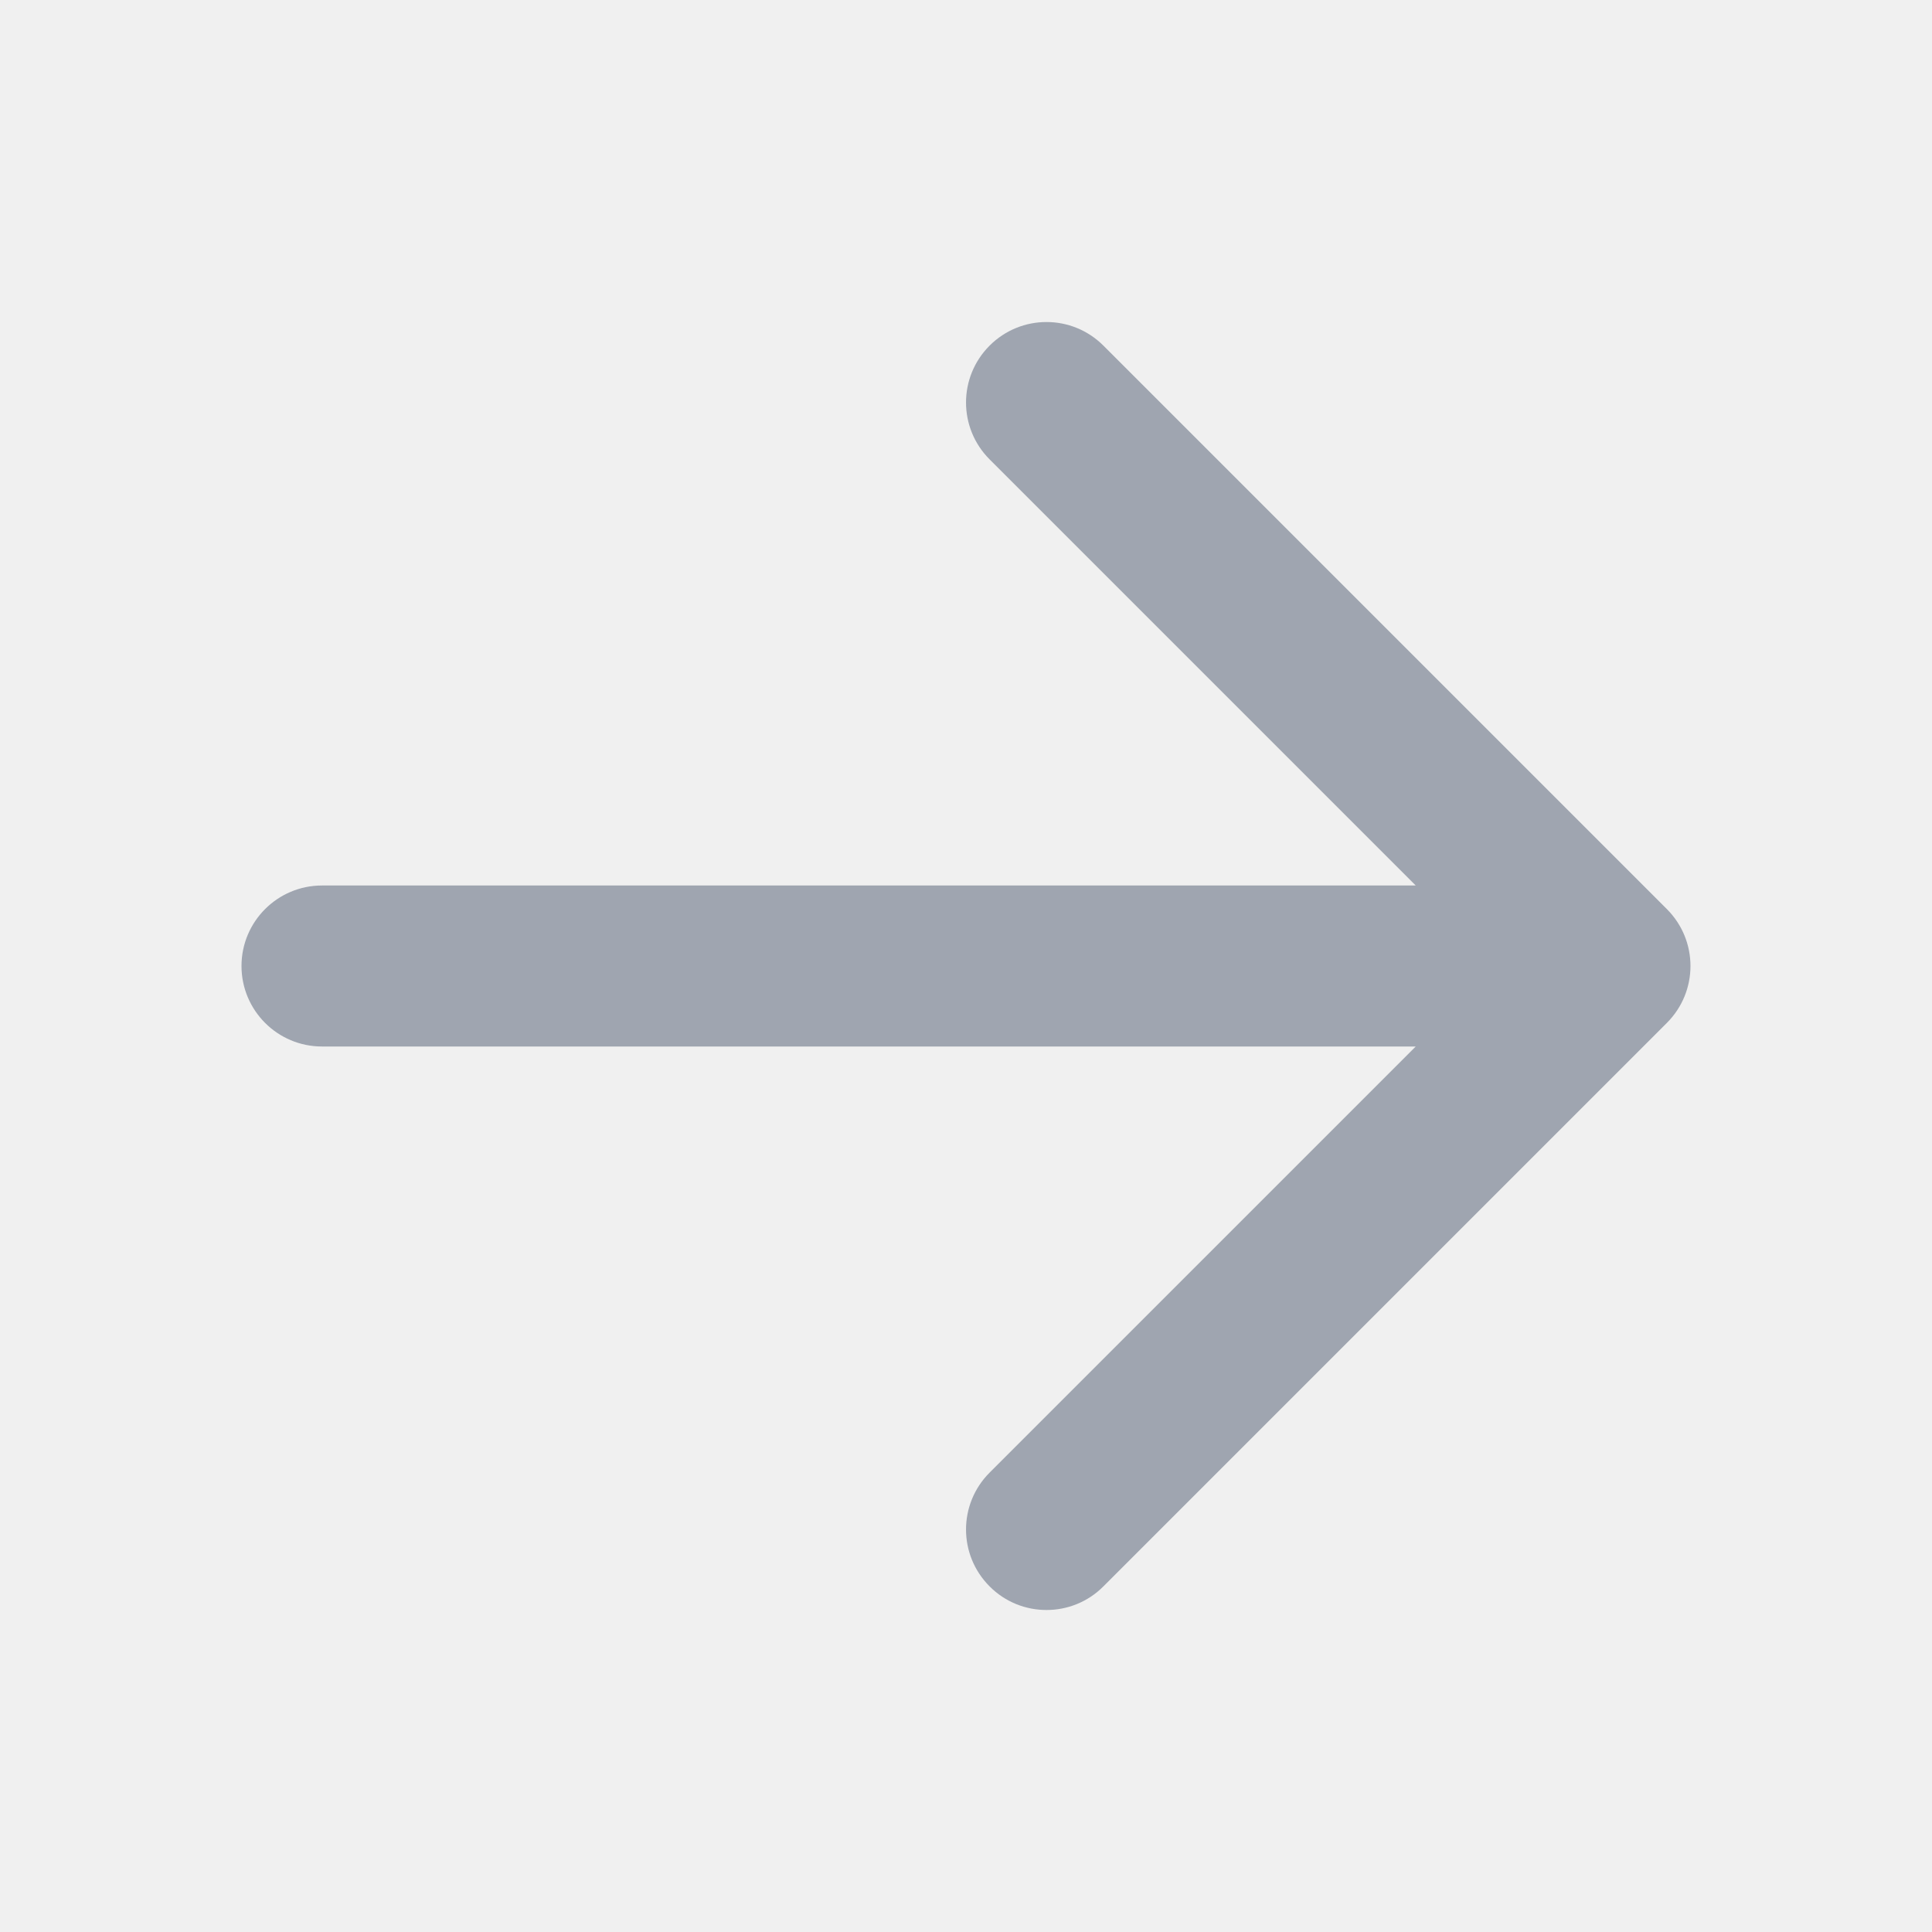
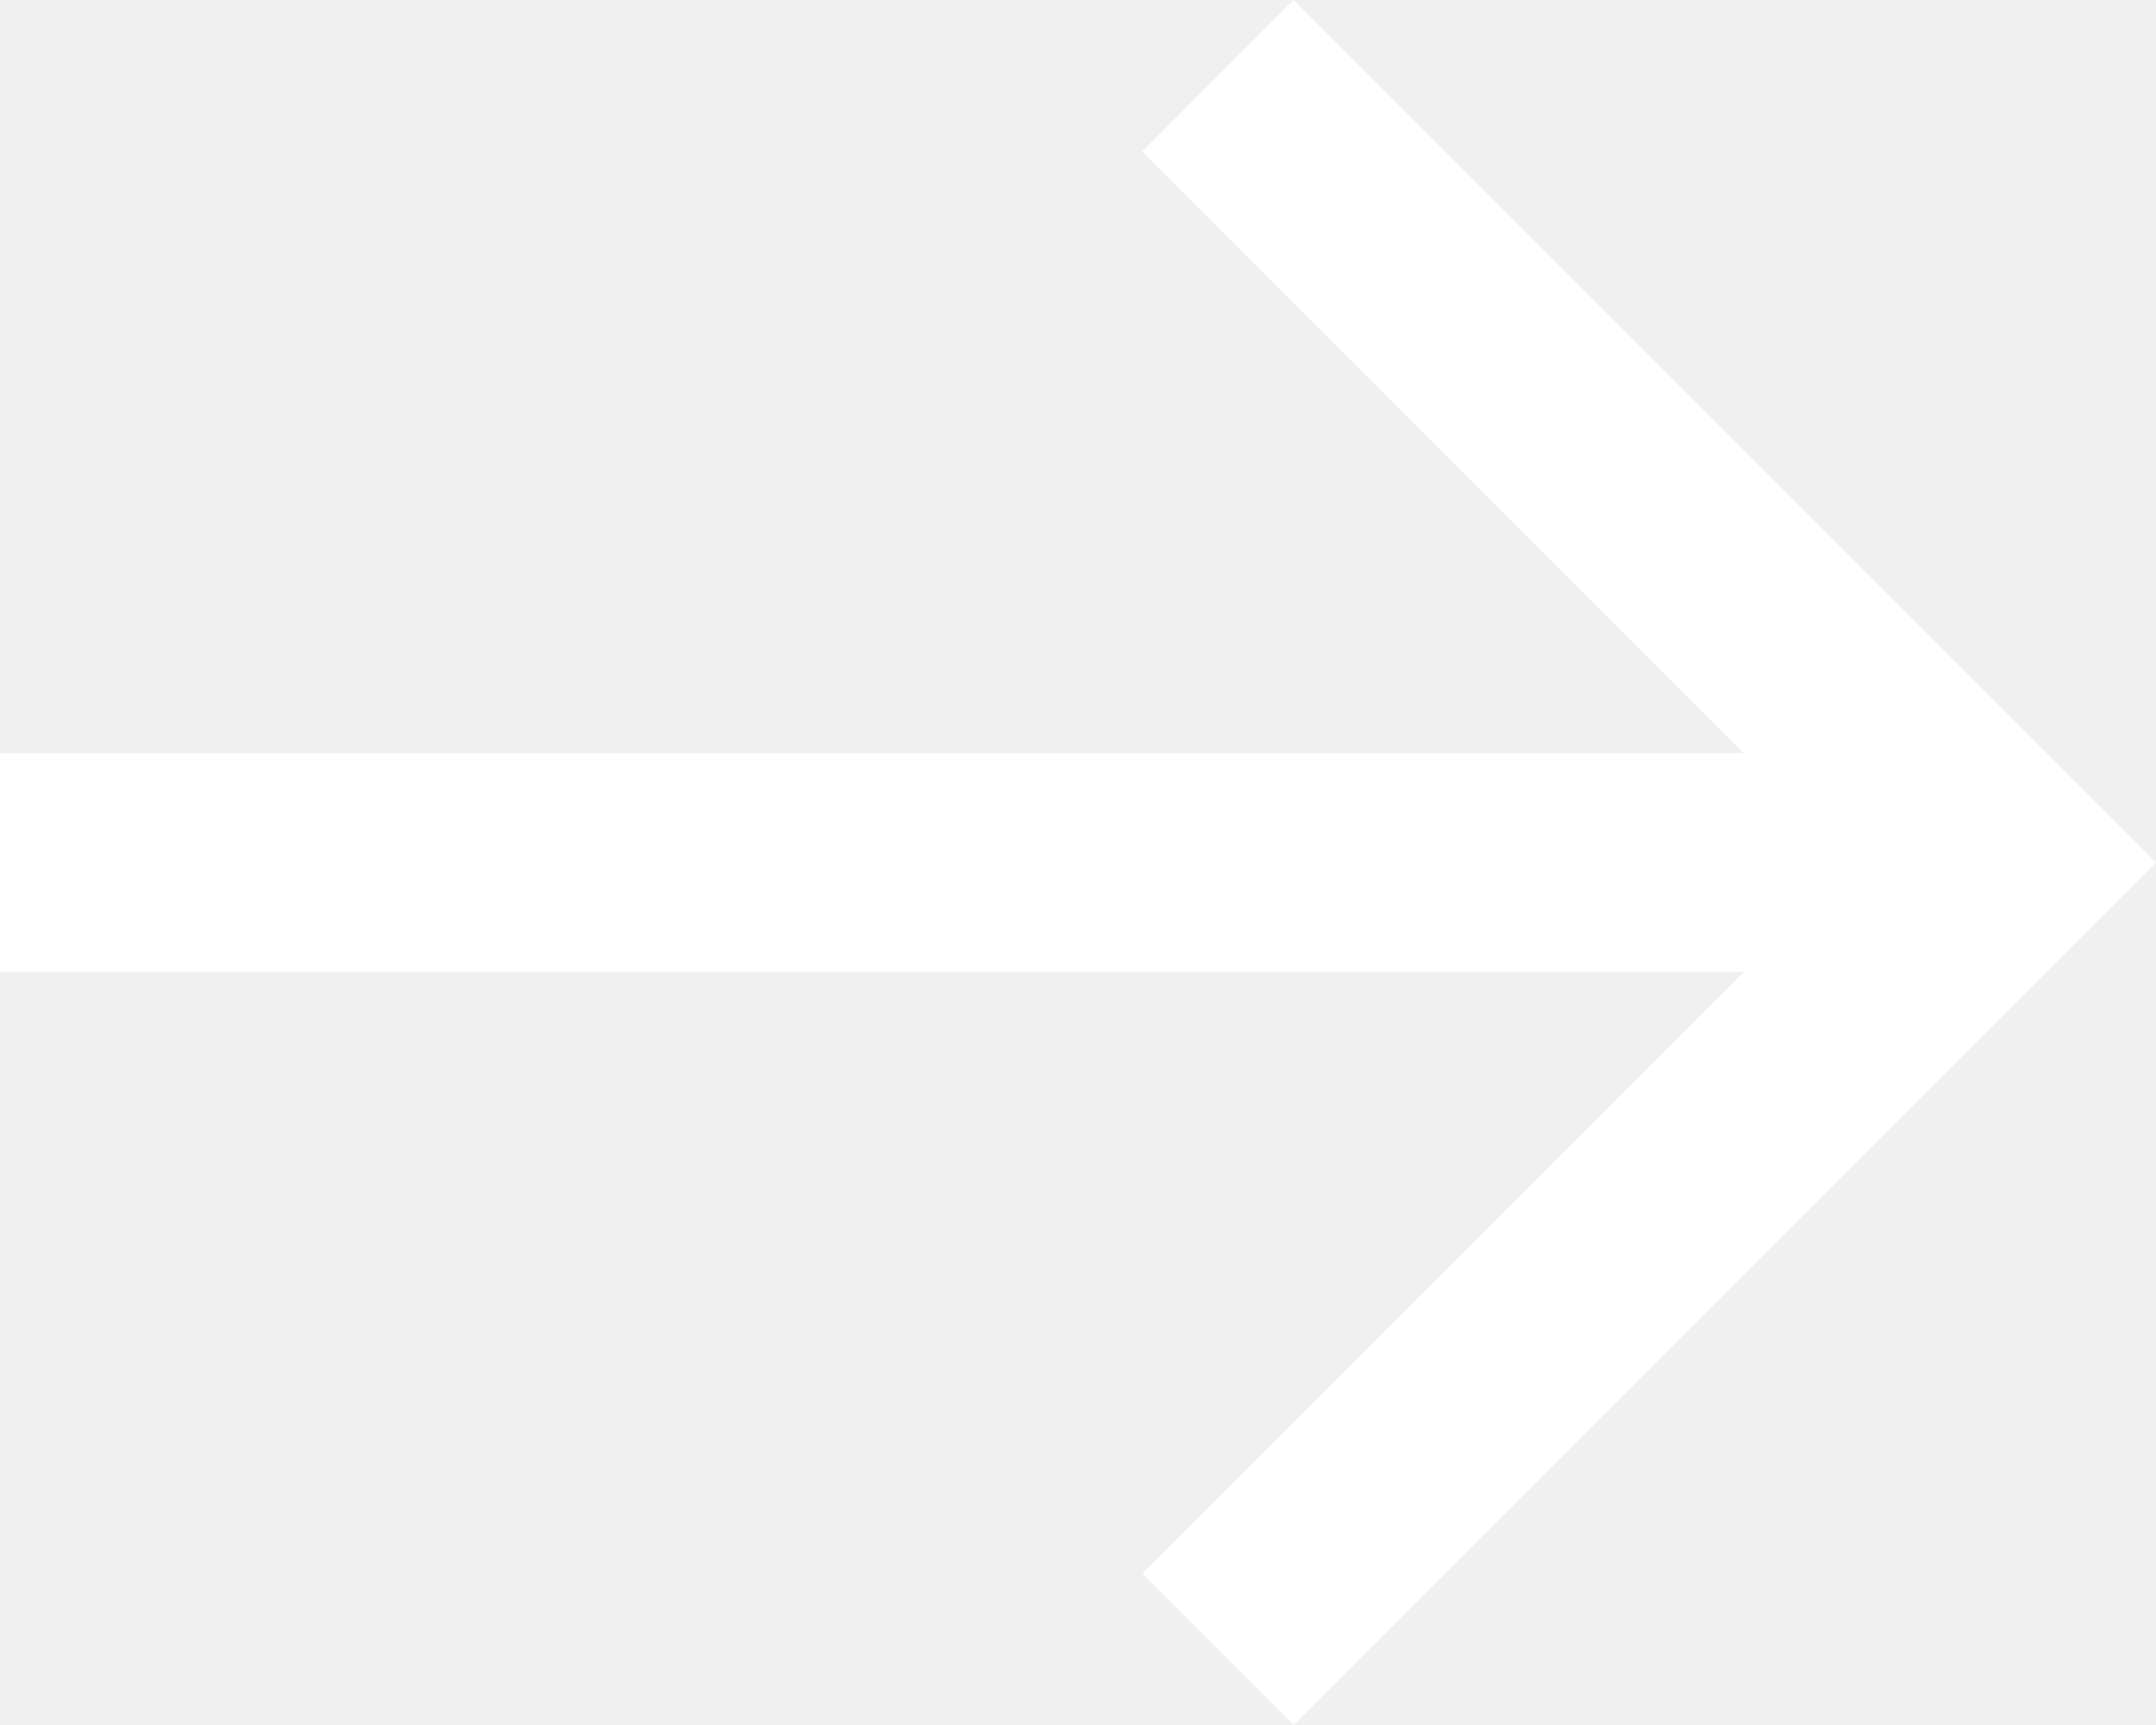
- <svg xmlns="http://www.w3.org/2000/svg" width="18" height="18" viewBox="0 0 18 18" fill="none">
-   <g opacity="0.4">
-     <path d="M15.53 8.47L10.28 3.22C9.987 2.927 9.513 2.927 9.22 3.22C8.927 3.513 8.927 3.987 9.22 4.28L13.19 8.25H3C2.586 8.25 2.25 8.586 2.25 9C2.25 9.414 2.586 9.75 3 9.75H13.19L9.22 13.72C8.927 14.013 8.927 14.487 9.22 14.78C9.366 14.927 9.558 15 9.75 15C9.942 15 10.134 14.927 10.28 14.78L15.53 9.53C15.823 9.237 15.823 8.763 15.53 8.47Z" fill="#25344F" />
-   </g>
+ <svg xmlns="http://www.w3.org/2000/svg" width="15" height="12" viewBox="0 0 15 12" fill="none">
+   <path fill-rule="evenodd" clip-rule="evenodd" d="M12 3L15 6L12 9L9 12L8.473 11.473L7.947 10.946L10.039 8.854L12.132 6.761H6.066H0V6V5.239H6.066H12.132L10.039 3.146L7.947 1.054L8.473 0.527L9 0L12 3Z" fill="white" />
</svg>
